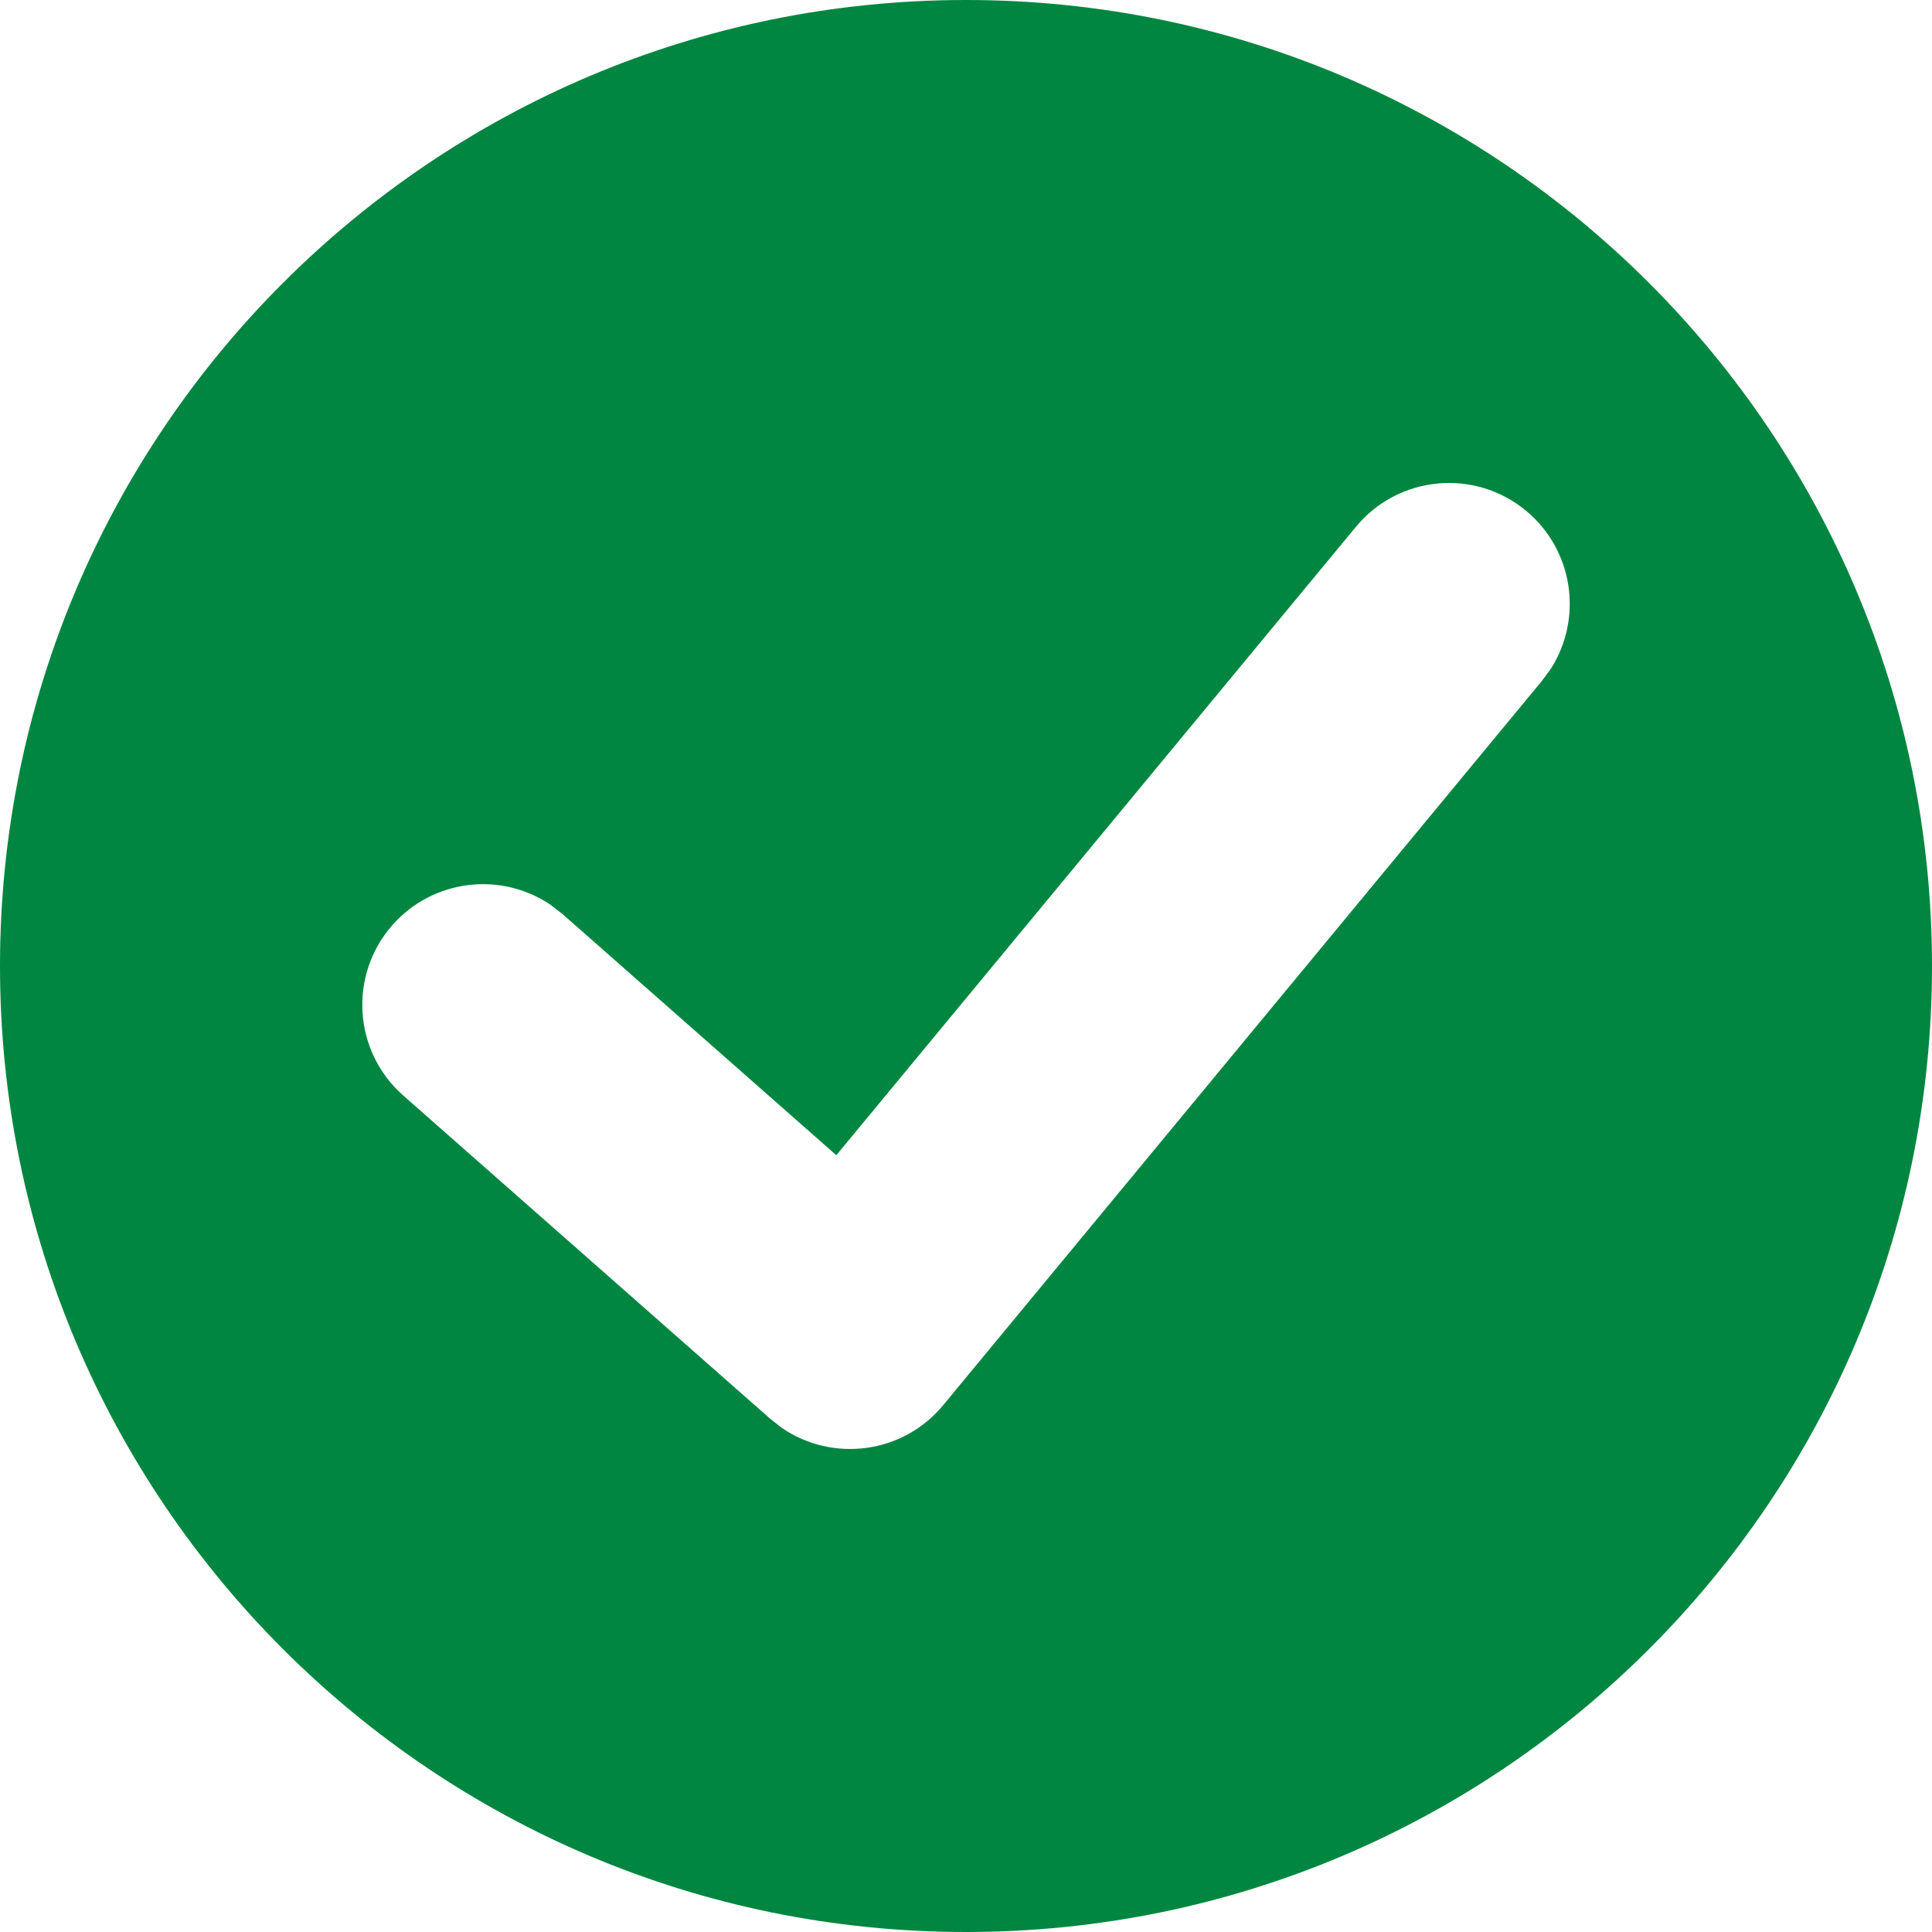
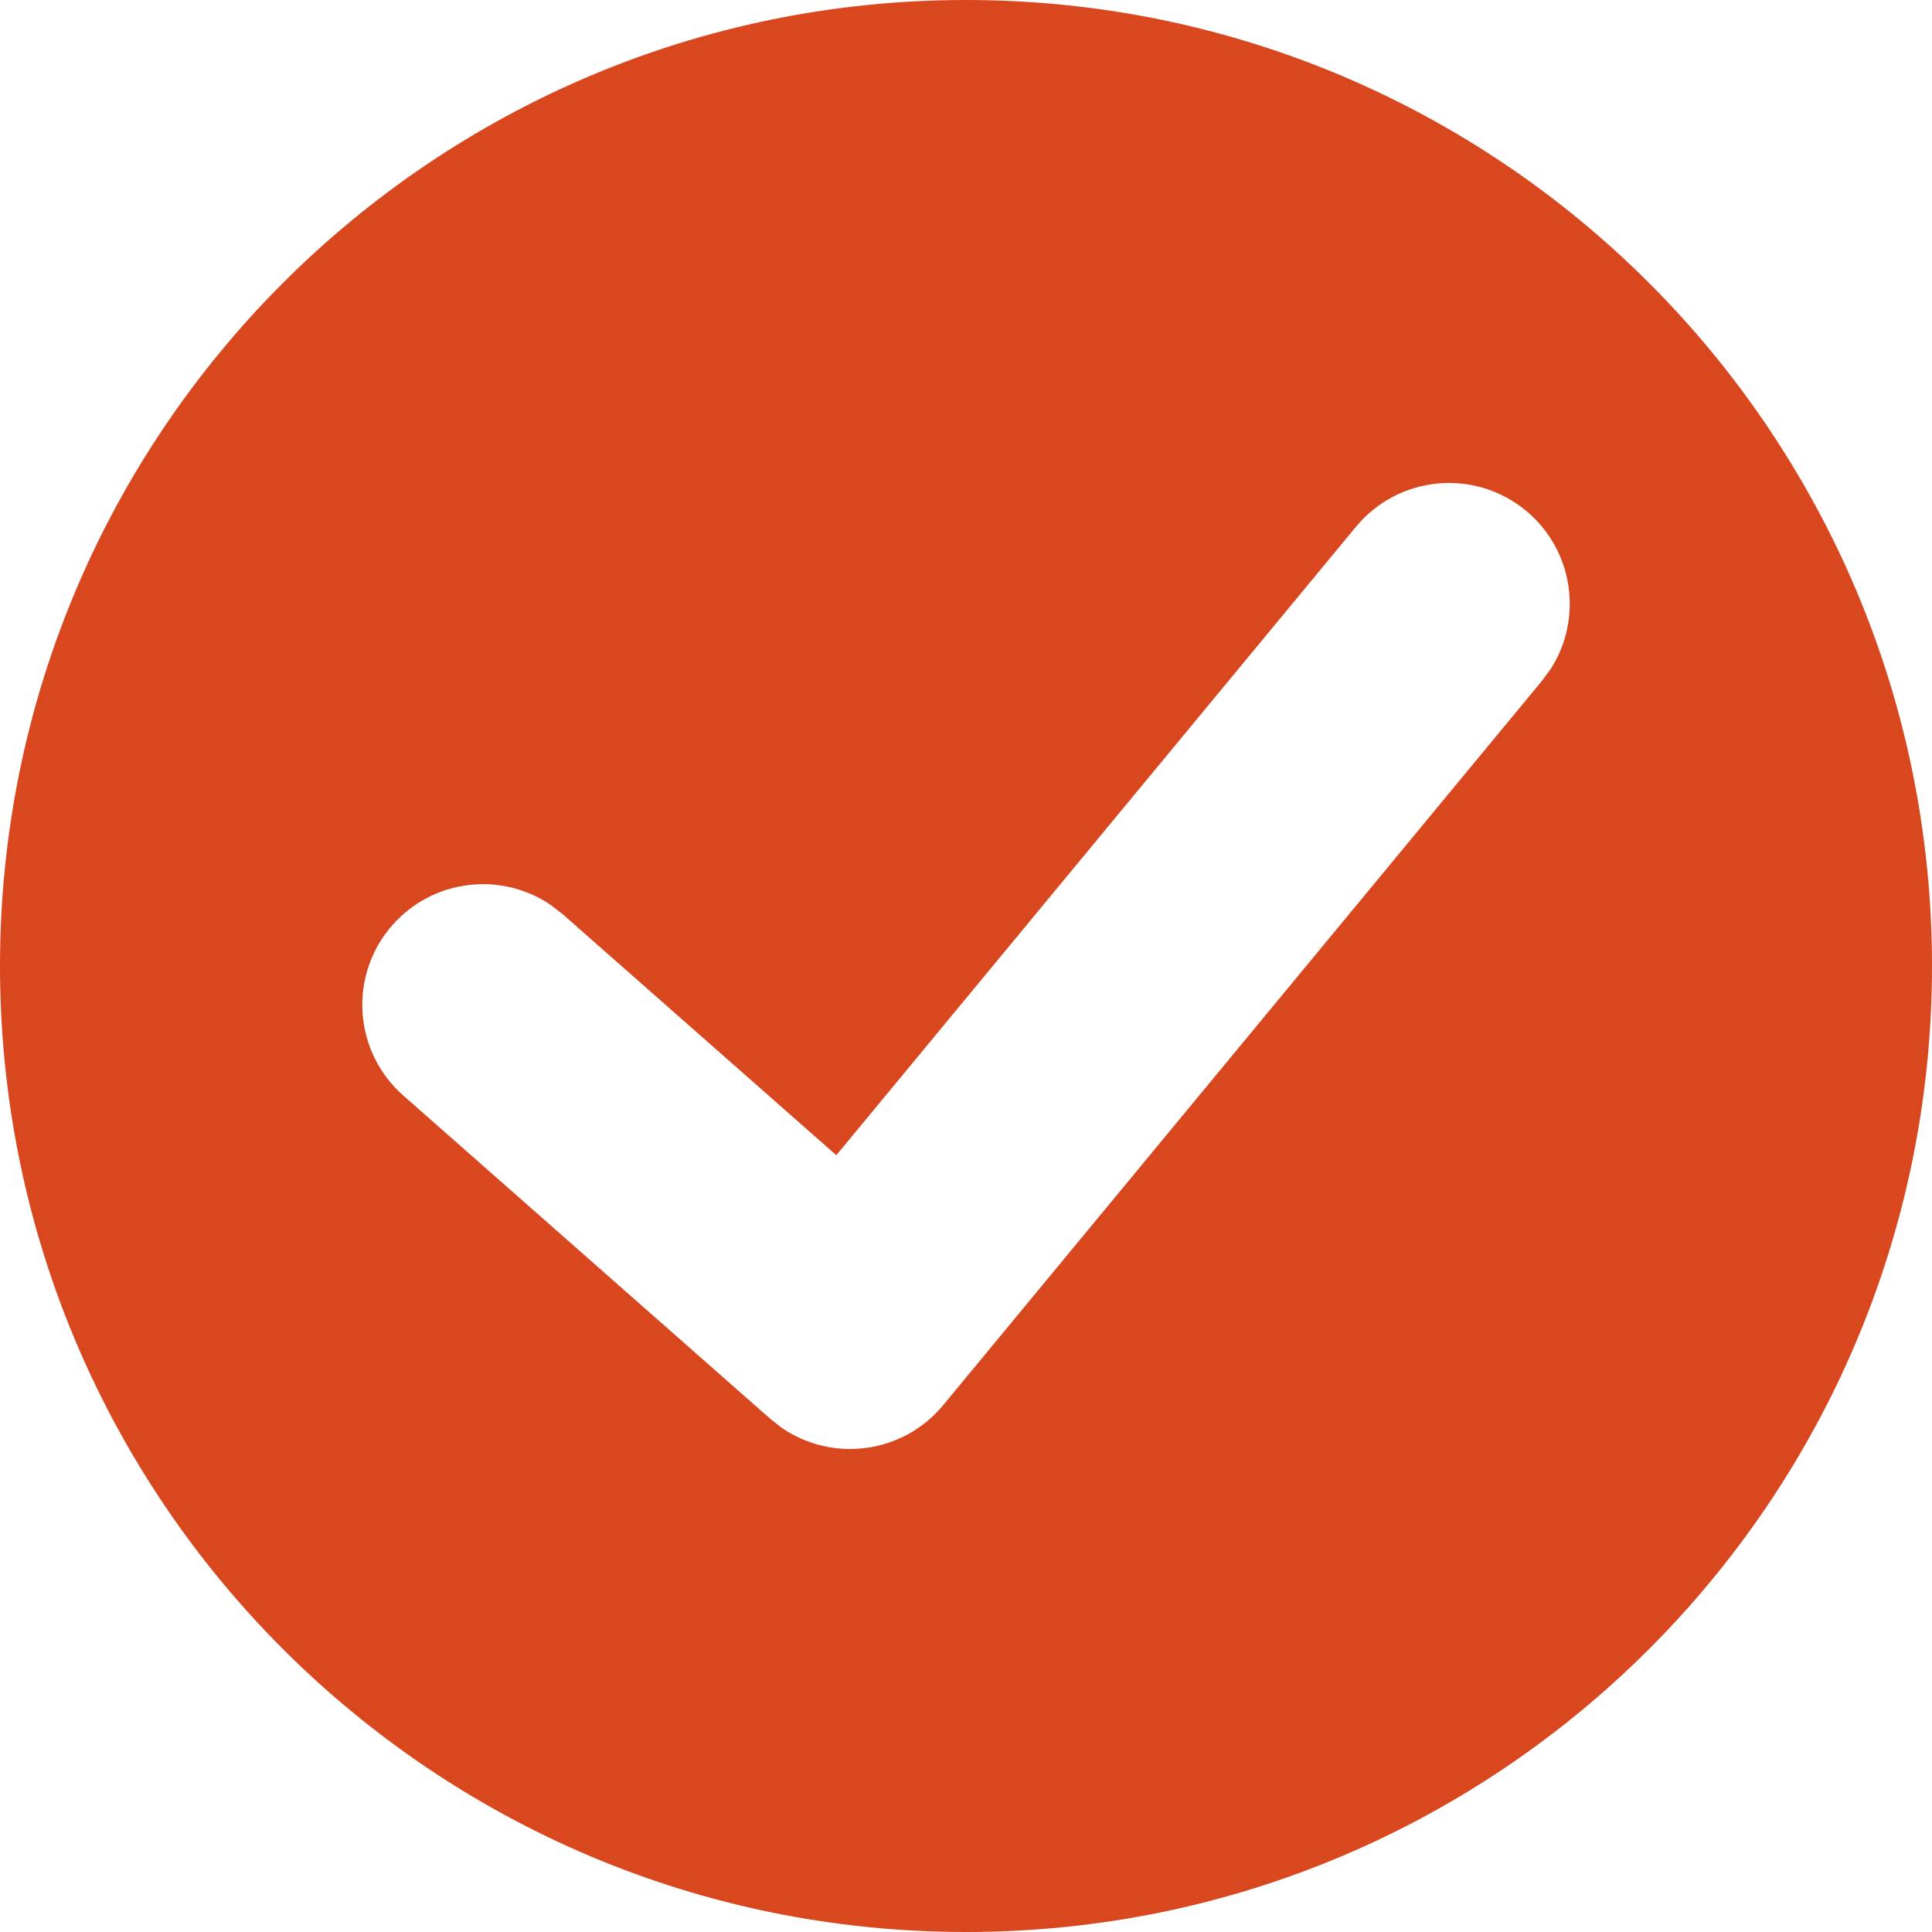
<svg xmlns="http://www.w3.org/2000/svg" width="16px" height="16px" viewBox="0 0 16 16" version="1.1">
  <g id="Style-Guide" stroke="none" stroke-width="1" fill="none" fill-rule="evenodd">
-     <g id="Styleguide" transform="translate(-151, -4855)" fill="#008641">
+     <g id="Styleguide" transform="translate(-151, -4855)" fill="#D9471F">
      <g id="Group-2" transform="translate(135, 4745)">
        <g id="Group" transform="translate(0, 48)">
          <g id="Succes" transform="translate(0, 50)">
            <g id="Icon-/-Check" transform="translate(16, 12)">
              <g id="Group-8">
                <path d="M8,0 C12.418,0 16,3.582 16,8 C16,12.418 12.418,16 8,16 C3.582,16 0,12.418 0,8 C0,3.582 3.582,0 8,0 Z M12.637,4.229 C12.211,3.877 11.581,3.937 11.229,4.363 L11.229,4.363 L6.926,9.567 L4.661,7.572 L4.562,7.495 C4.151,7.215 3.587,7.279 3.25,7.661 C2.885,8.075 2.925,8.707 3.339,9.072 L3.339,9.072 L6.379,11.75 L6.473,11.824 C6.894,12.114 7.477,12.041 7.811,11.637 L7.811,11.637 L12.771,5.637 L12.845,5.536 C13.111,5.116 13.03,4.554 12.637,4.229 Z" id="Combined-Shape" />
              </g>
            </g>
          </g>
        </g>
      </g>
    </g>
  </g>
</svg>
